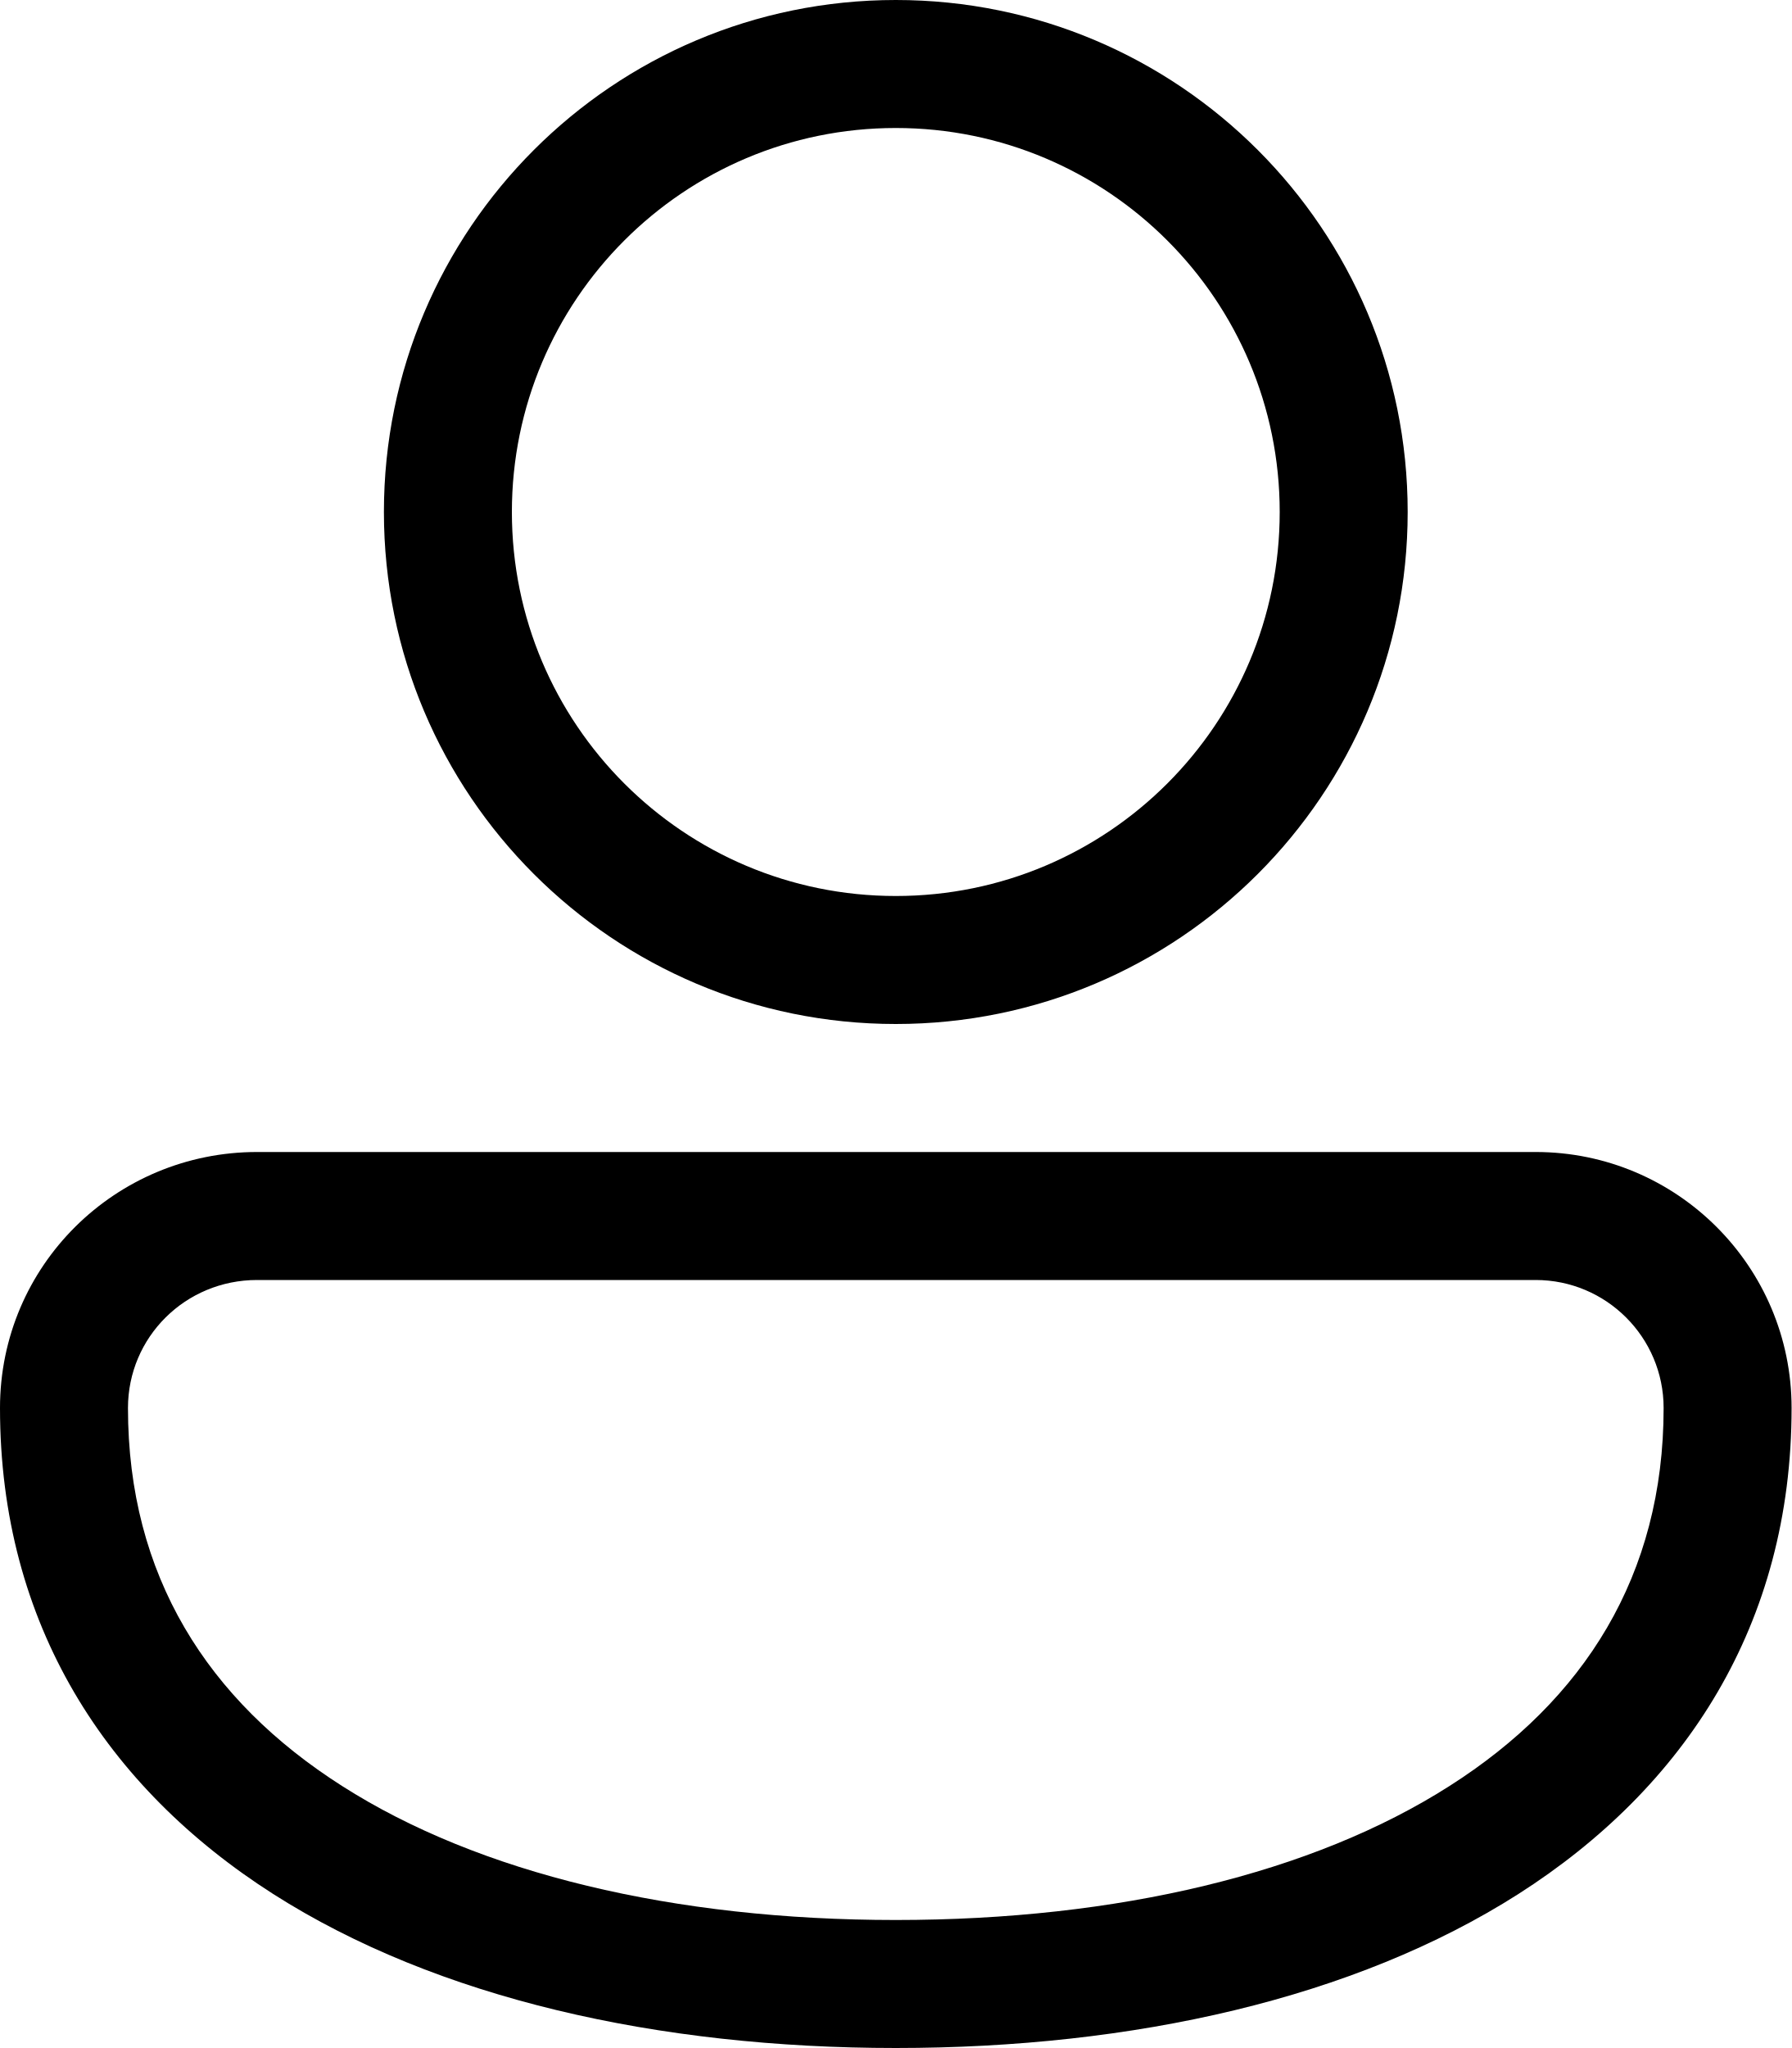
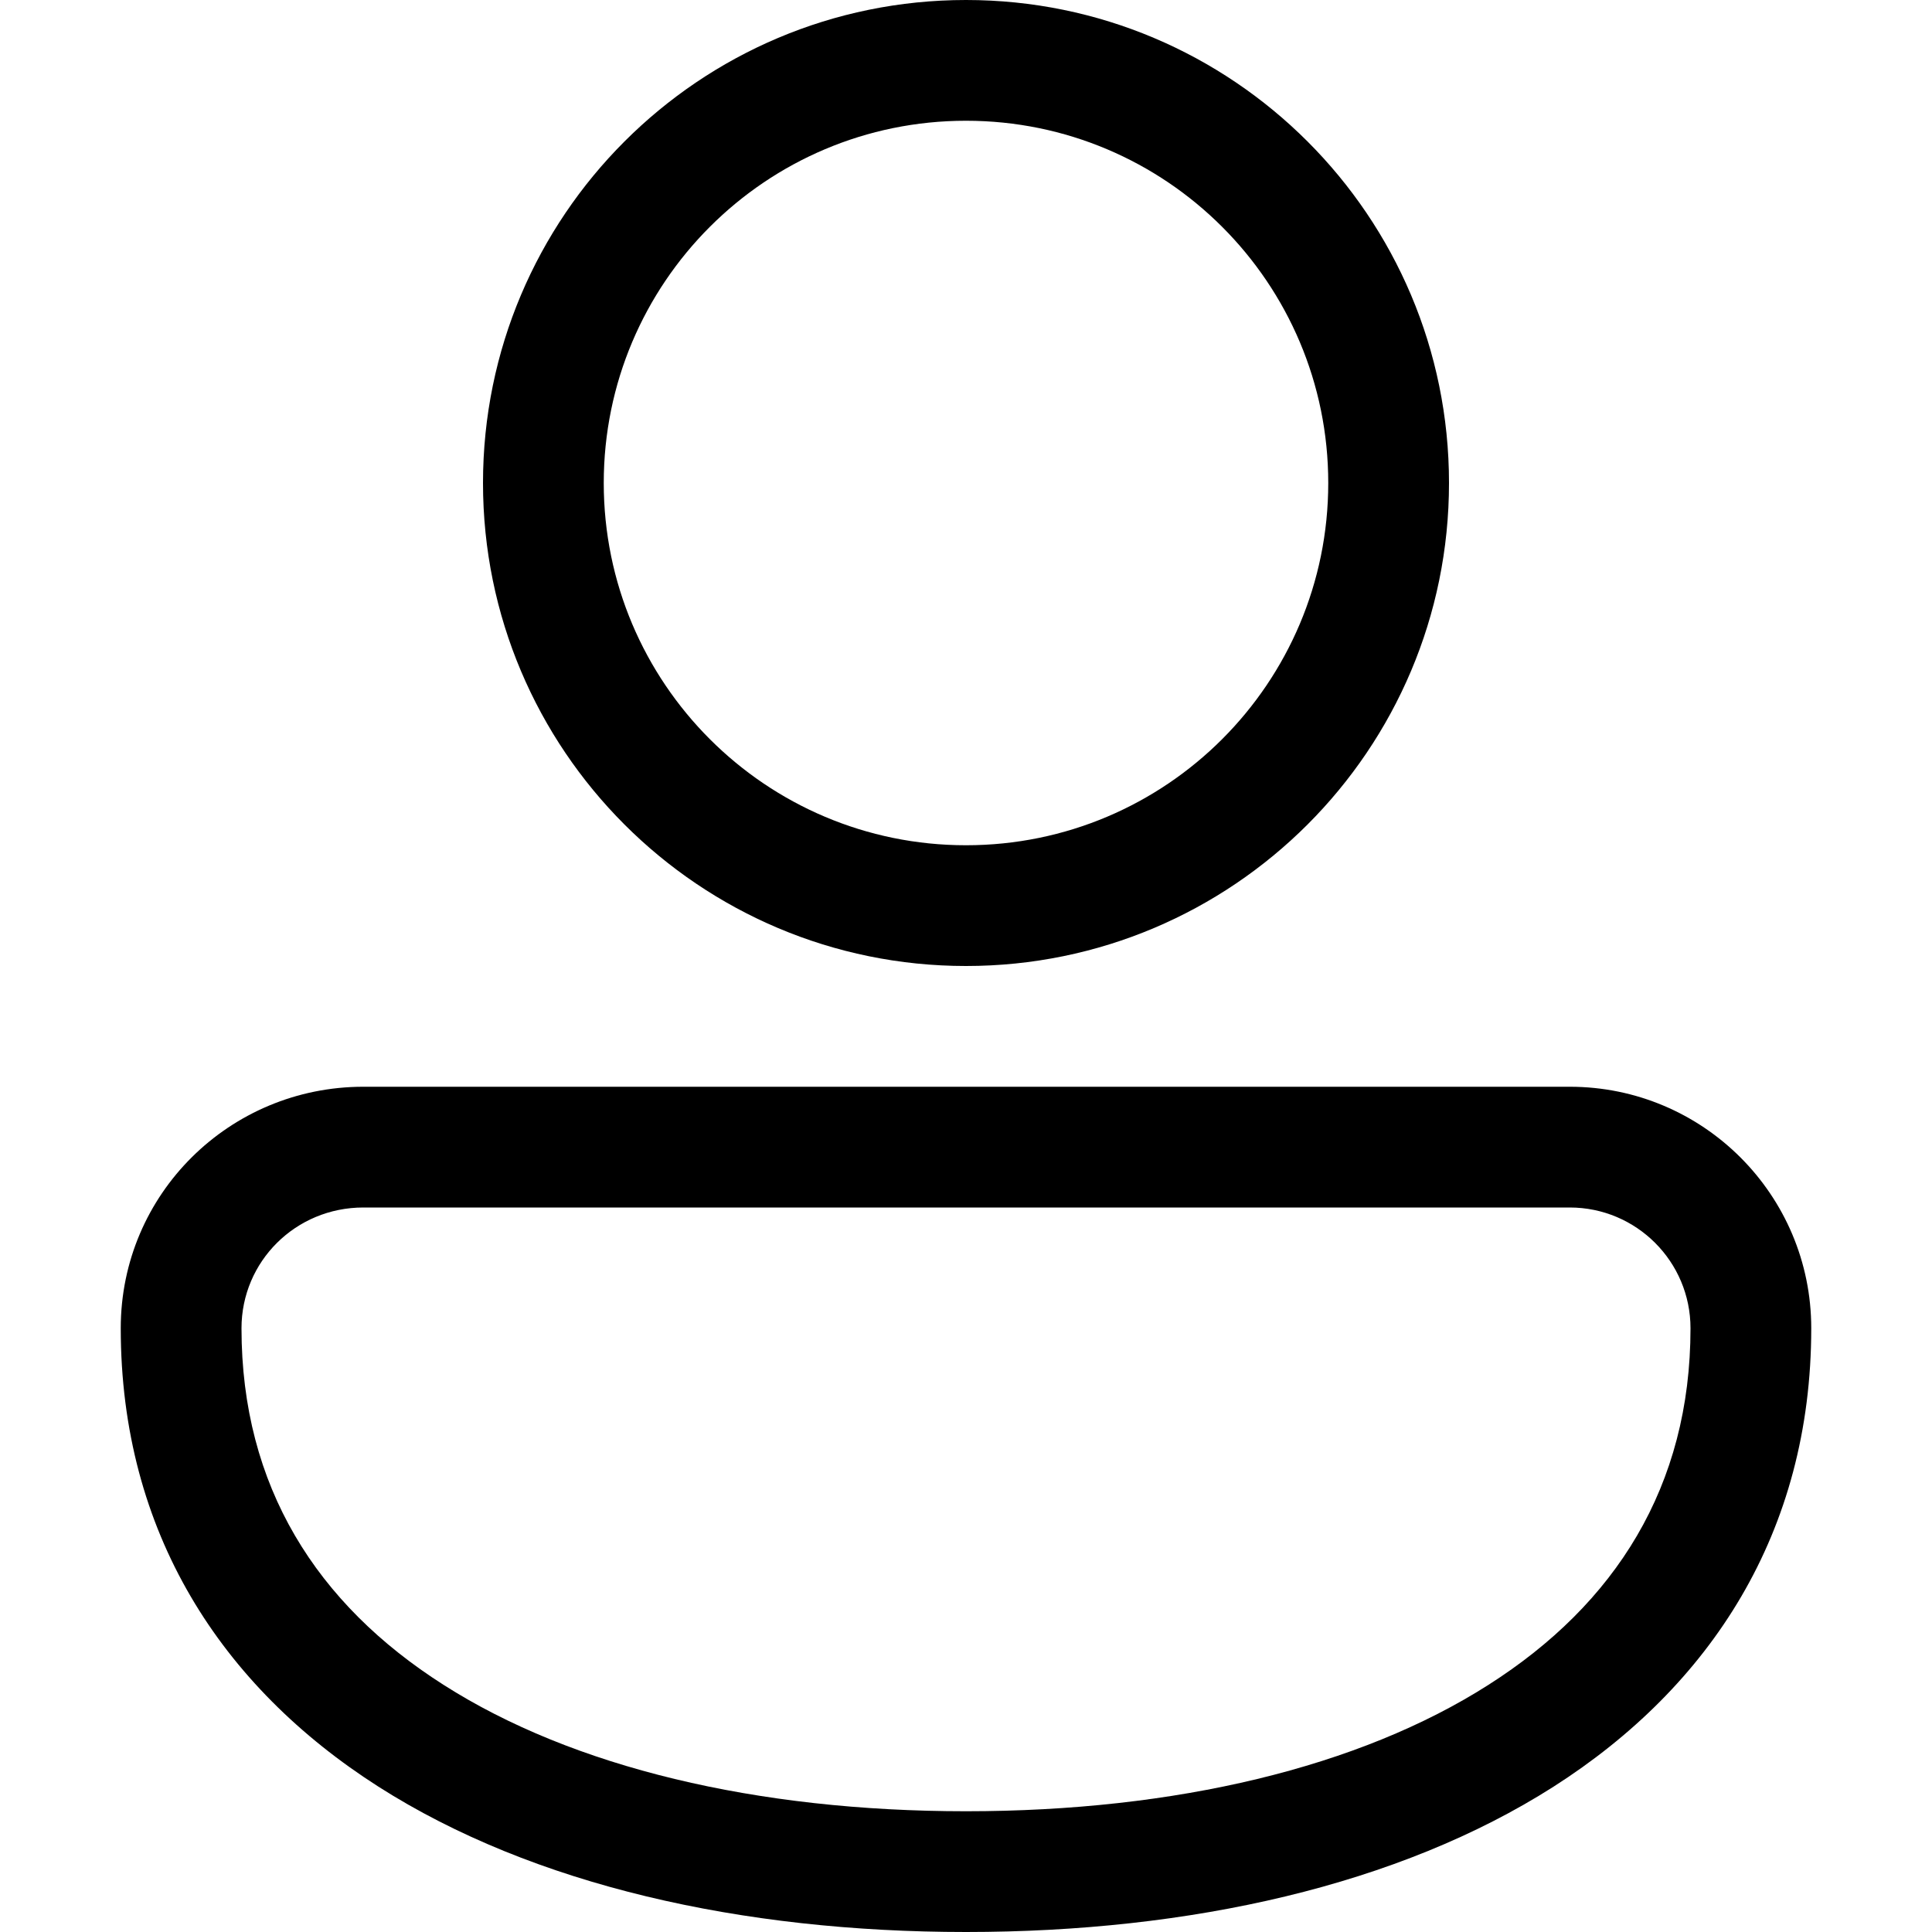
- <svg xmlns="http://www.w3.org/2000/svg" width="14" height="16" viewBox="3 2 14 16">
+ <svg xmlns="http://www.w3.org/2000/svg" width="16" height="16" viewBox="2 2 16 16">
  <path d="M10 2C7.791 2 6 3.791 6 6C6 8.209 7.791 10 10 10C12.209 10 14 8.209 14 6C14 3.791 12.209 2 10 2ZM7 6C7 4.343 8.343 3 10 3C11.657 3 13 4.343 13 6C13 7.657 11.657 9 10 9C8.343 9 7 7.657 7 6ZM5.009 11C3.903 11 3 11.887 3 13C3 14.691 3.833 15.966 5.135 16.797C6.417 17.614 8.145 18 10 18C11.855 18 13.583 17.614 14.865 16.797C16.167 15.966 17 14.691 17 13C17 11.896 16.105 11 15 11L5.009 11ZM4 13C4 12.447 4.448 12 5.009 12L15 12C15.552 12 16 12.448 16 13C16 14.309 15.378 15.284 14.327 15.953C13.257 16.636 11.735 17 10 17C8.265 17 6.743 16.636 5.673 15.953C4.622 15.284 4 14.309 4 13Z" fill="#000" />
</svg>
